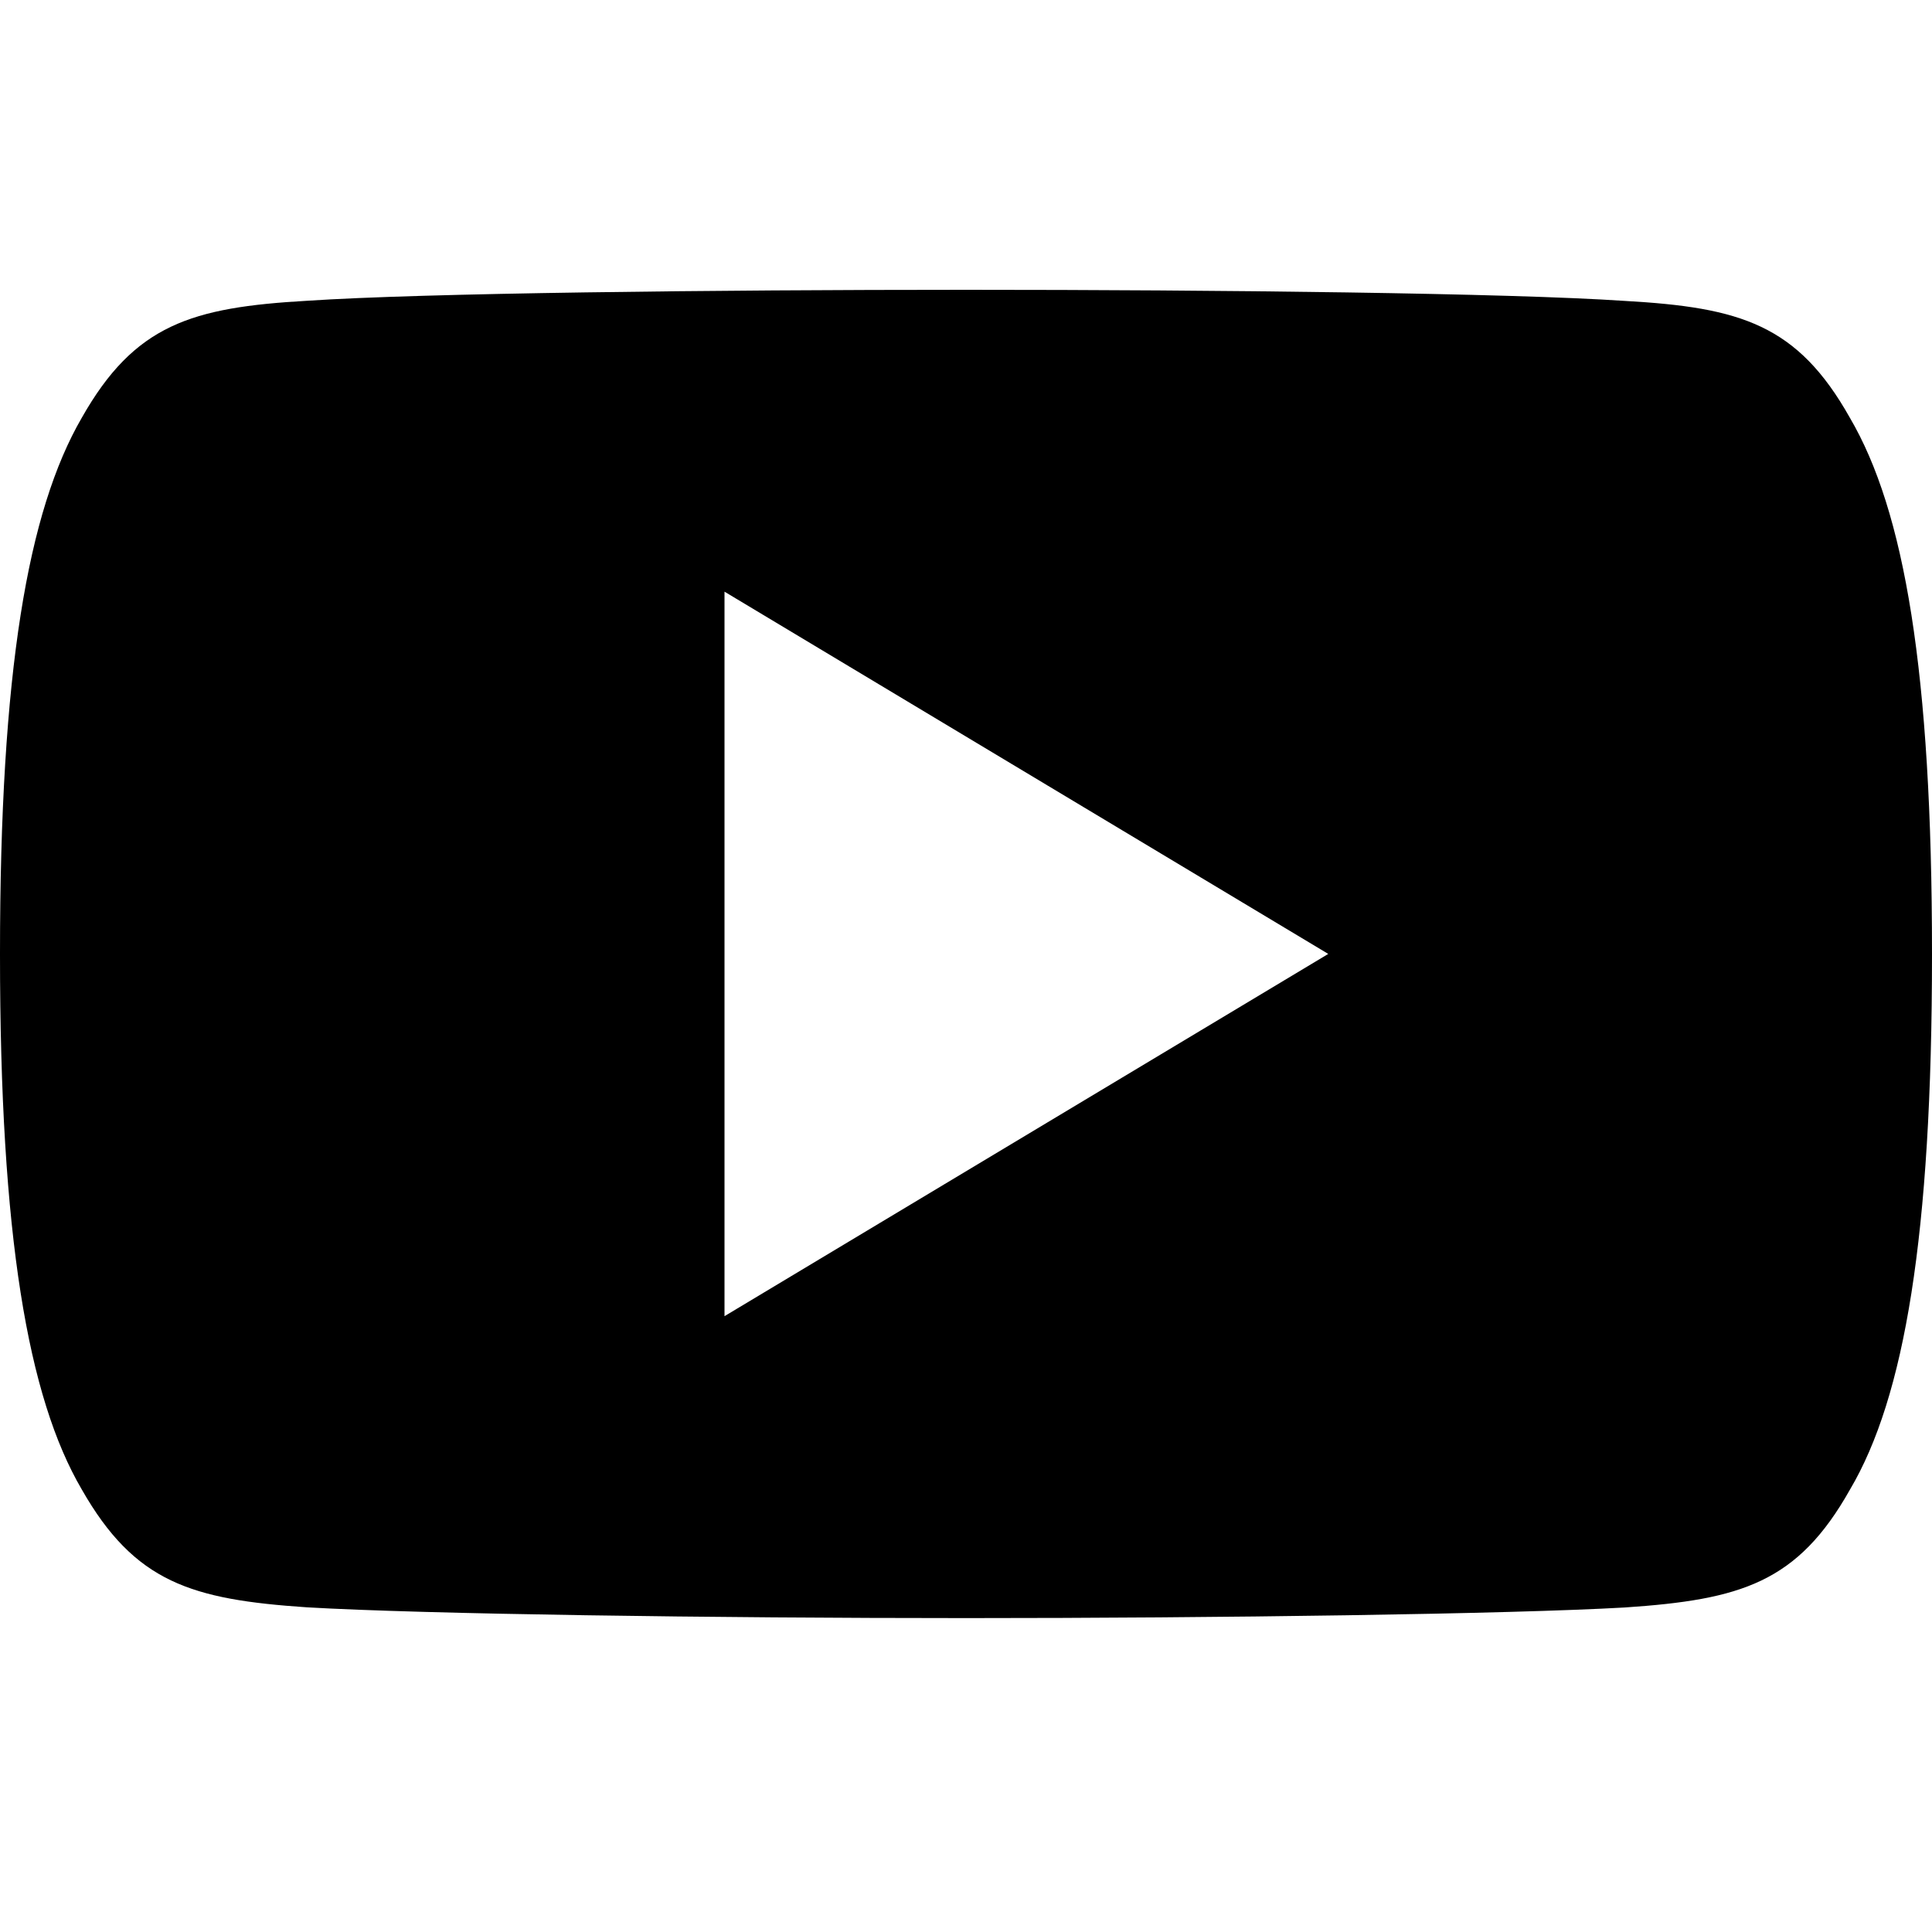
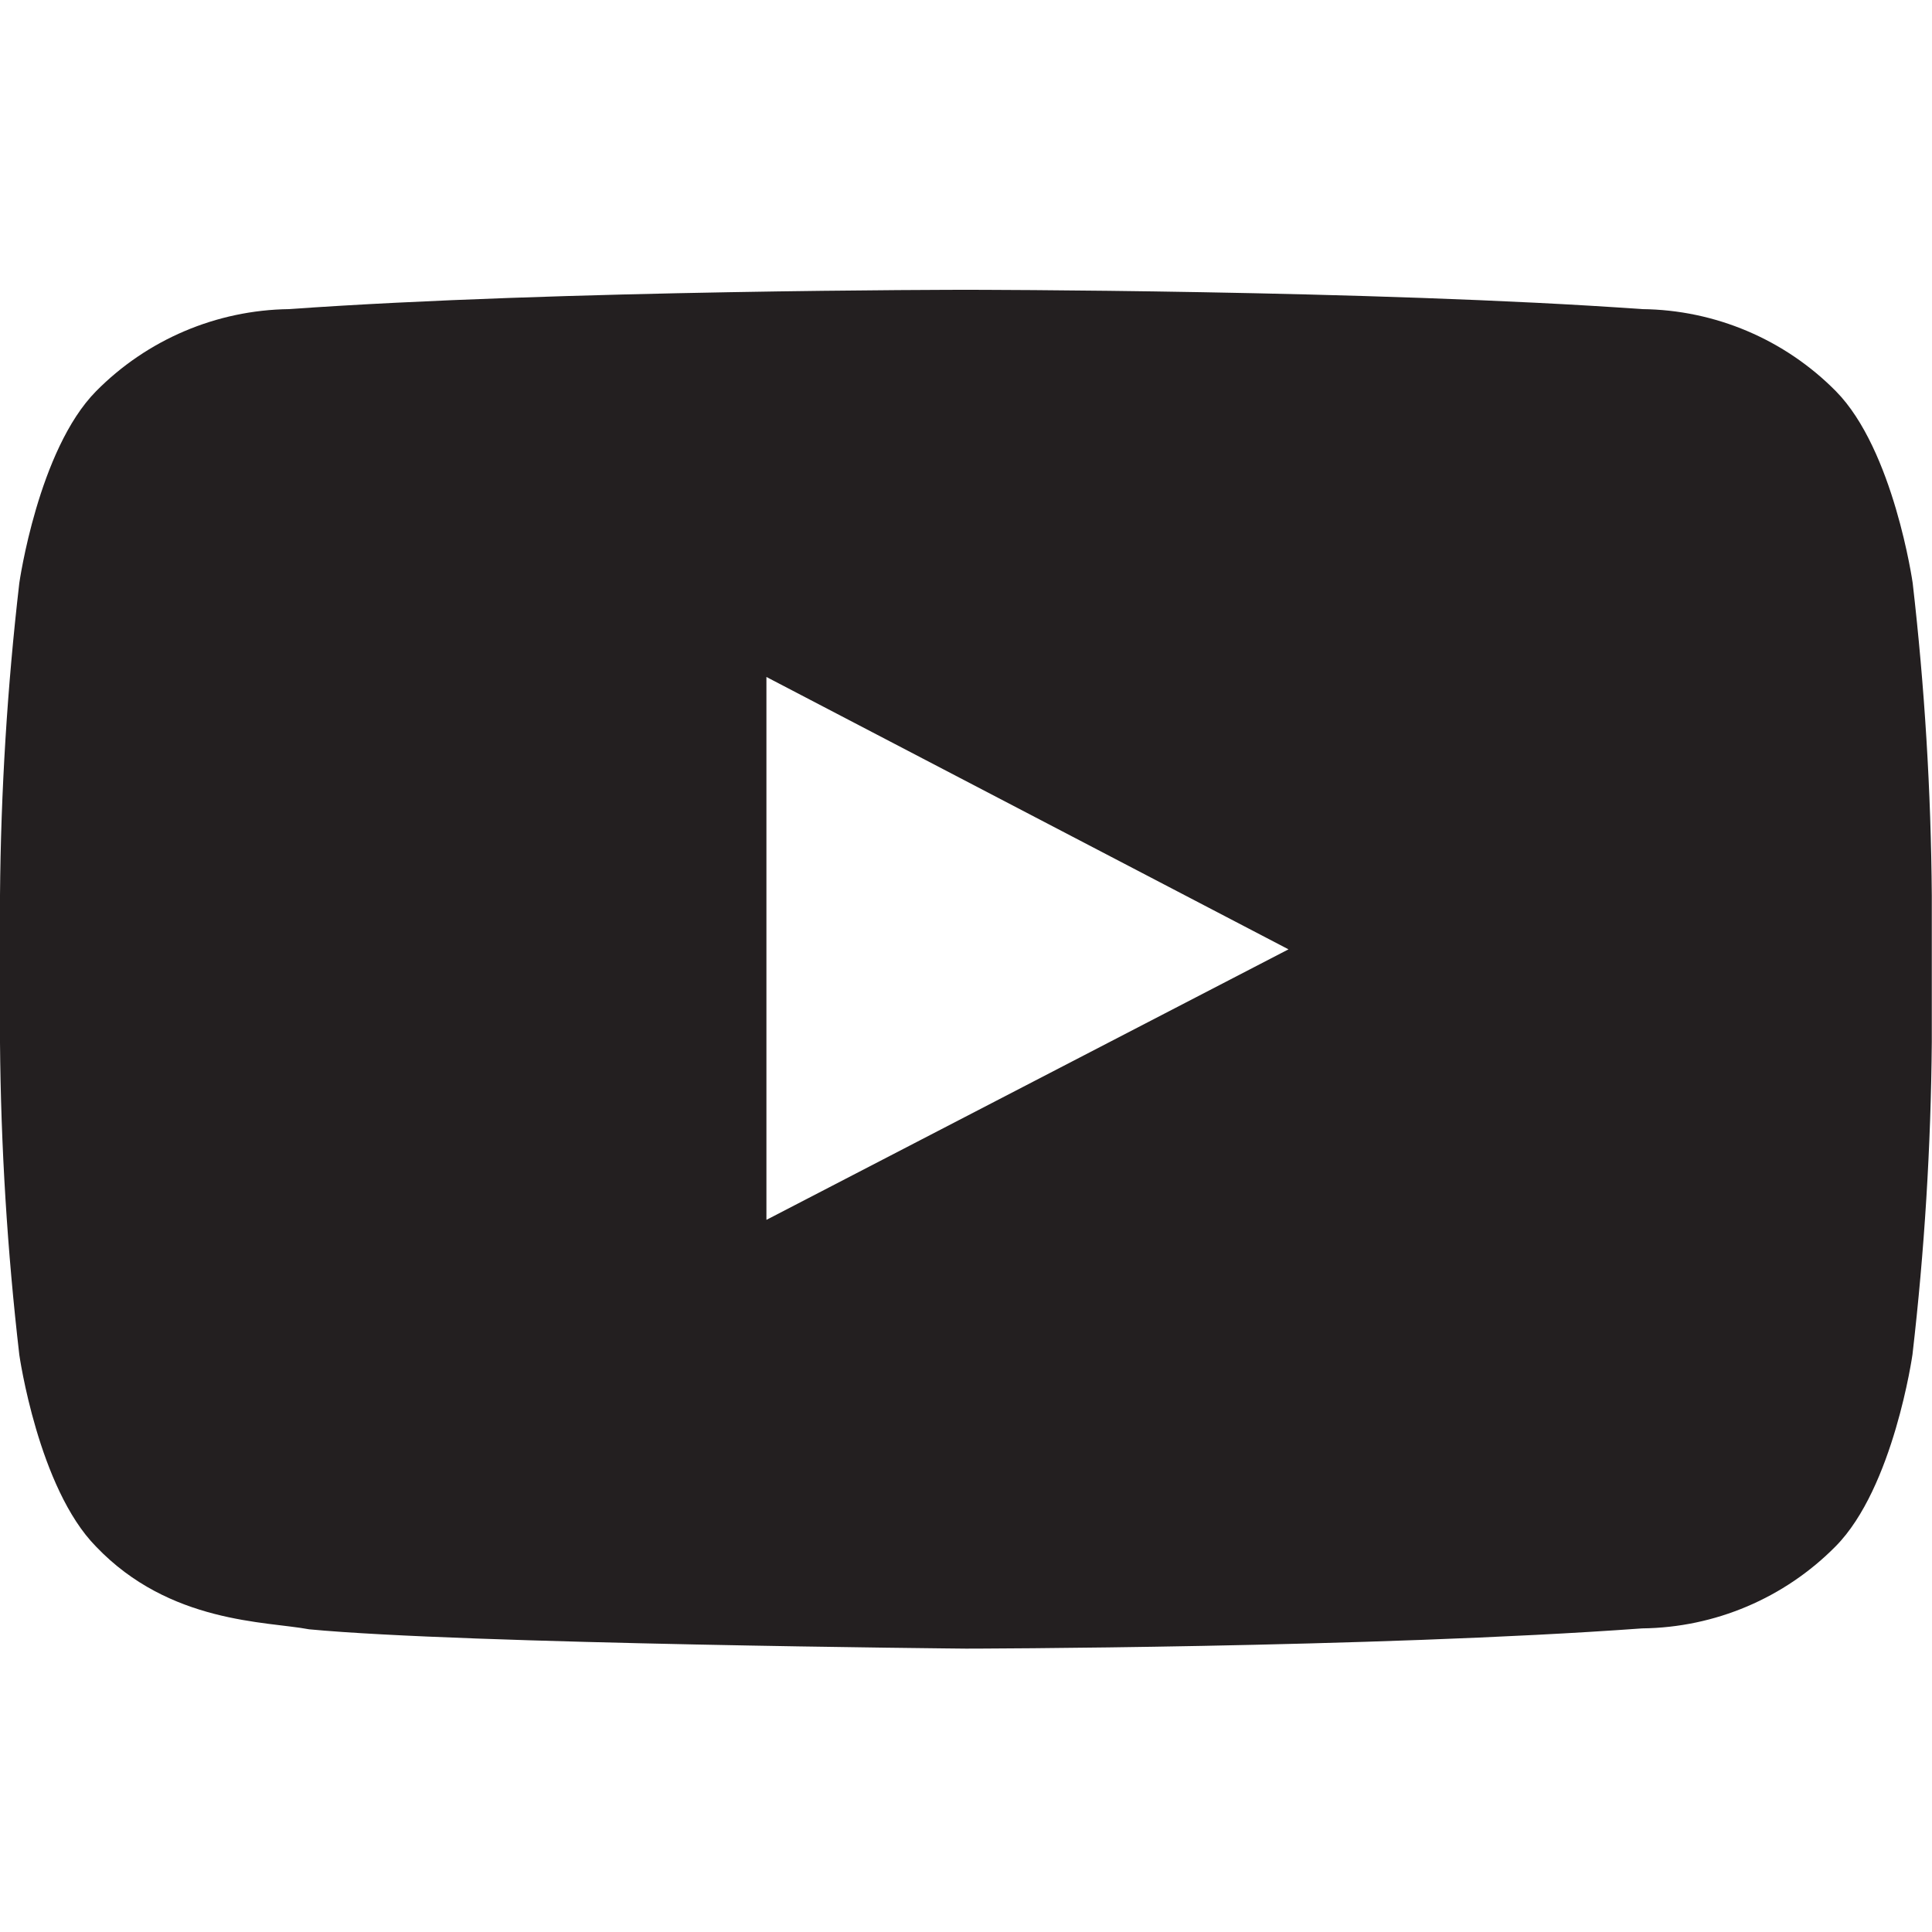
<svg xmlns="http://www.w3.org/2000/svg" width="40" height="40" viewBox="0 0 40 40">
  <defs>
-     <style>.a{fill:none;}</style>
+     <style>.a{fill:none;}.b{fill:#231f20;}</style>
  </defs>
-   <g transform="translate(-903 -231)">
-     <rect class="a" width="40" height="40" transform="translate(903 231)" />
-     <path d="M38.3,82.65c-1.085-1.93-2.262-2.285-4.66-2.42-2.395-.162-8.417-.23-13.635-.23s-11.253.067-13.645.227c-2.393.137-3.573.49-4.667,2.423C.575,84.577,0,87.9,0,93.743v.02c0,5.82.575,9.165,1.692,11.073,1.1,1.93,2.272,2.28,4.665,2.442,2.395.14,8.42.223,13.648.223s11.24-.083,13.638-.22c2.4-.162,3.575-.512,4.66-2.443C39.43,102.93,40,99.585,40,93.765v-.02C40,87.9,39.43,84.577,38.3,82.65ZM15,101.25v-15l12.5,7.5Z" transform="translate(903 157)" />
+   <g transform="translate(-1061 -155)">
+     <rect class="a" width="40" height="40" transform="translate(1061 155)" />
+     <g transform="translate(1059.2 159.7)">
+       <g transform="translate(1.8 1.3)">
+         <path class="b" d="M41.4,7.37s-.392-2.757-1.59-3.971A5.723,5.723,0,0,0,35.8,1.7c-5.6-.4-14-.4-14-.4h-.016s-8.4,0-14,.4A5.723,5.723,0,0,0,3.789,3.4C2.591,4.613,2.2,7.37,2.2,7.37a60.523,60.523,0,0,0-.4,6.473v3.035a60.523,60.523,0,0,0,.4,6.473s.392,2.757,1.59,3.971c1.523,1.594,3.521,1.543,4.41,1.711,3.2.305,13.6.4,13.6.4s8.4-.012,14-.419a5.717,5.717,0,0,0,4.006-1.7c1.2-1.214,1.59-3.971,1.59-3.971a60.62,60.62,0,0,0,.4-6.473V13.844A60.523,60.523,0,0,0,41.4,7.37ZM17.668,20.556V9.316l10.809,5.639Z" transform="translate(-1.8 -1.3)" />
+       </g>
+     </g>
  </g>
</svg>
